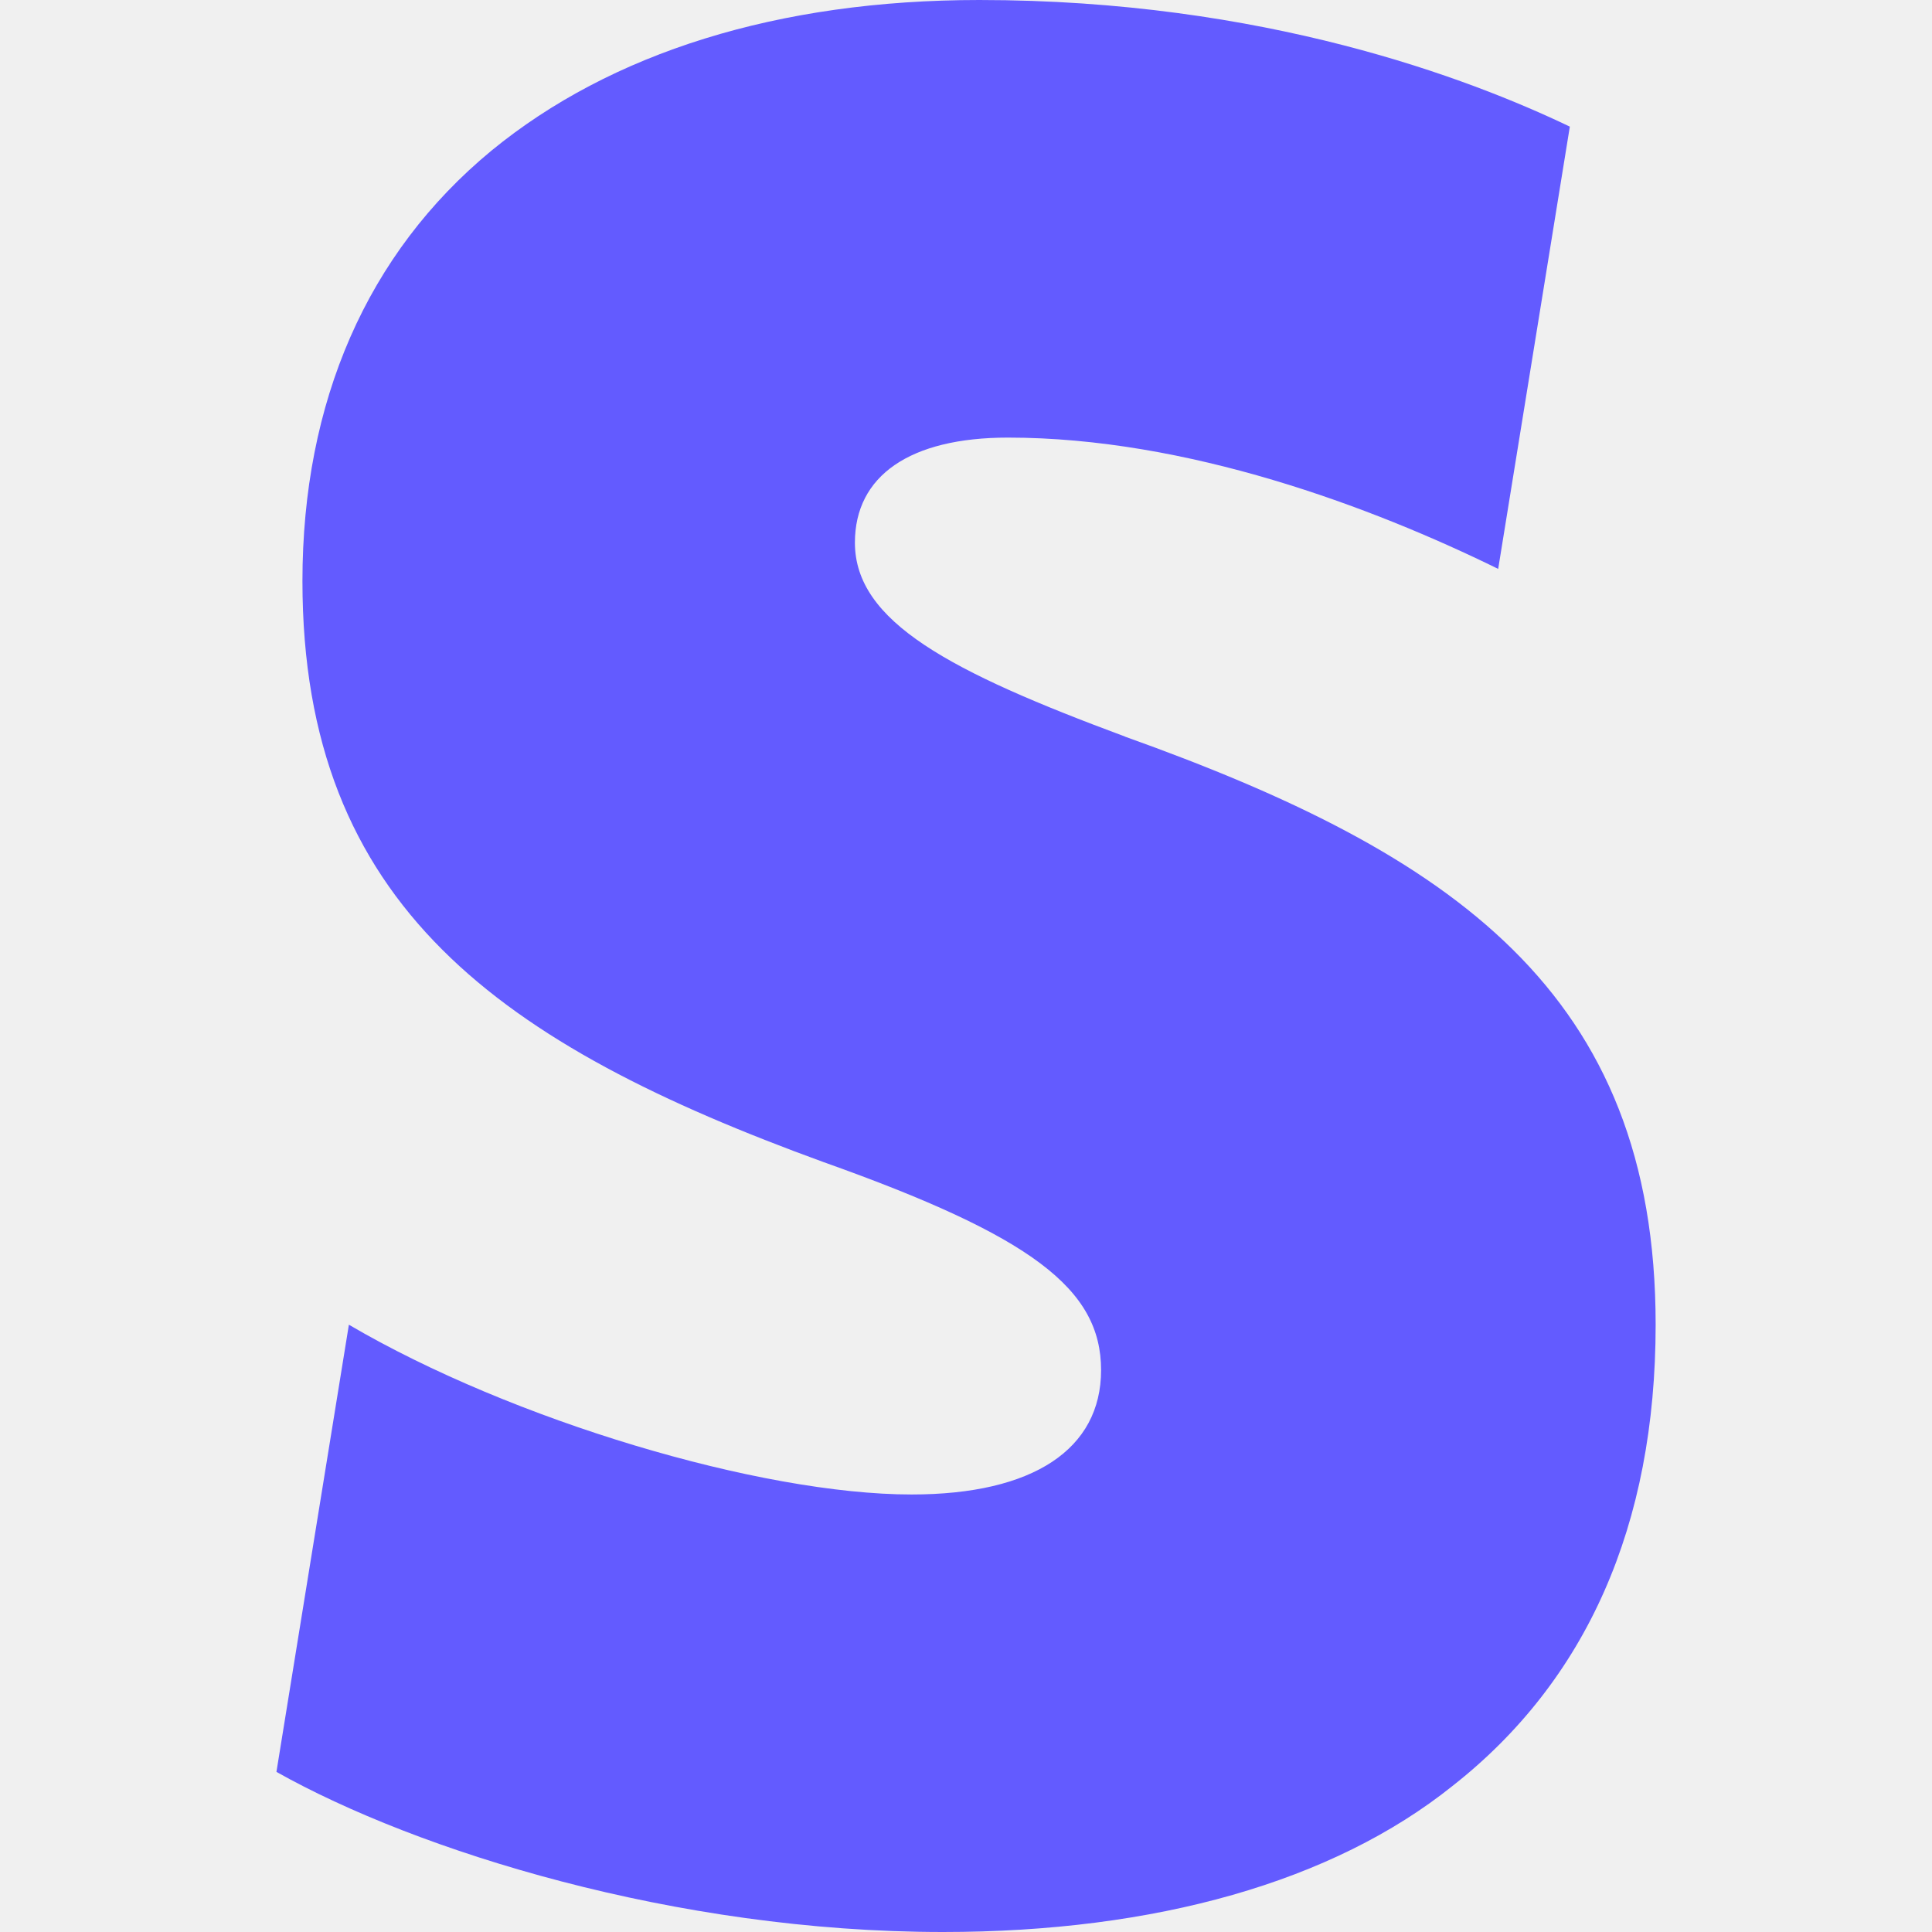
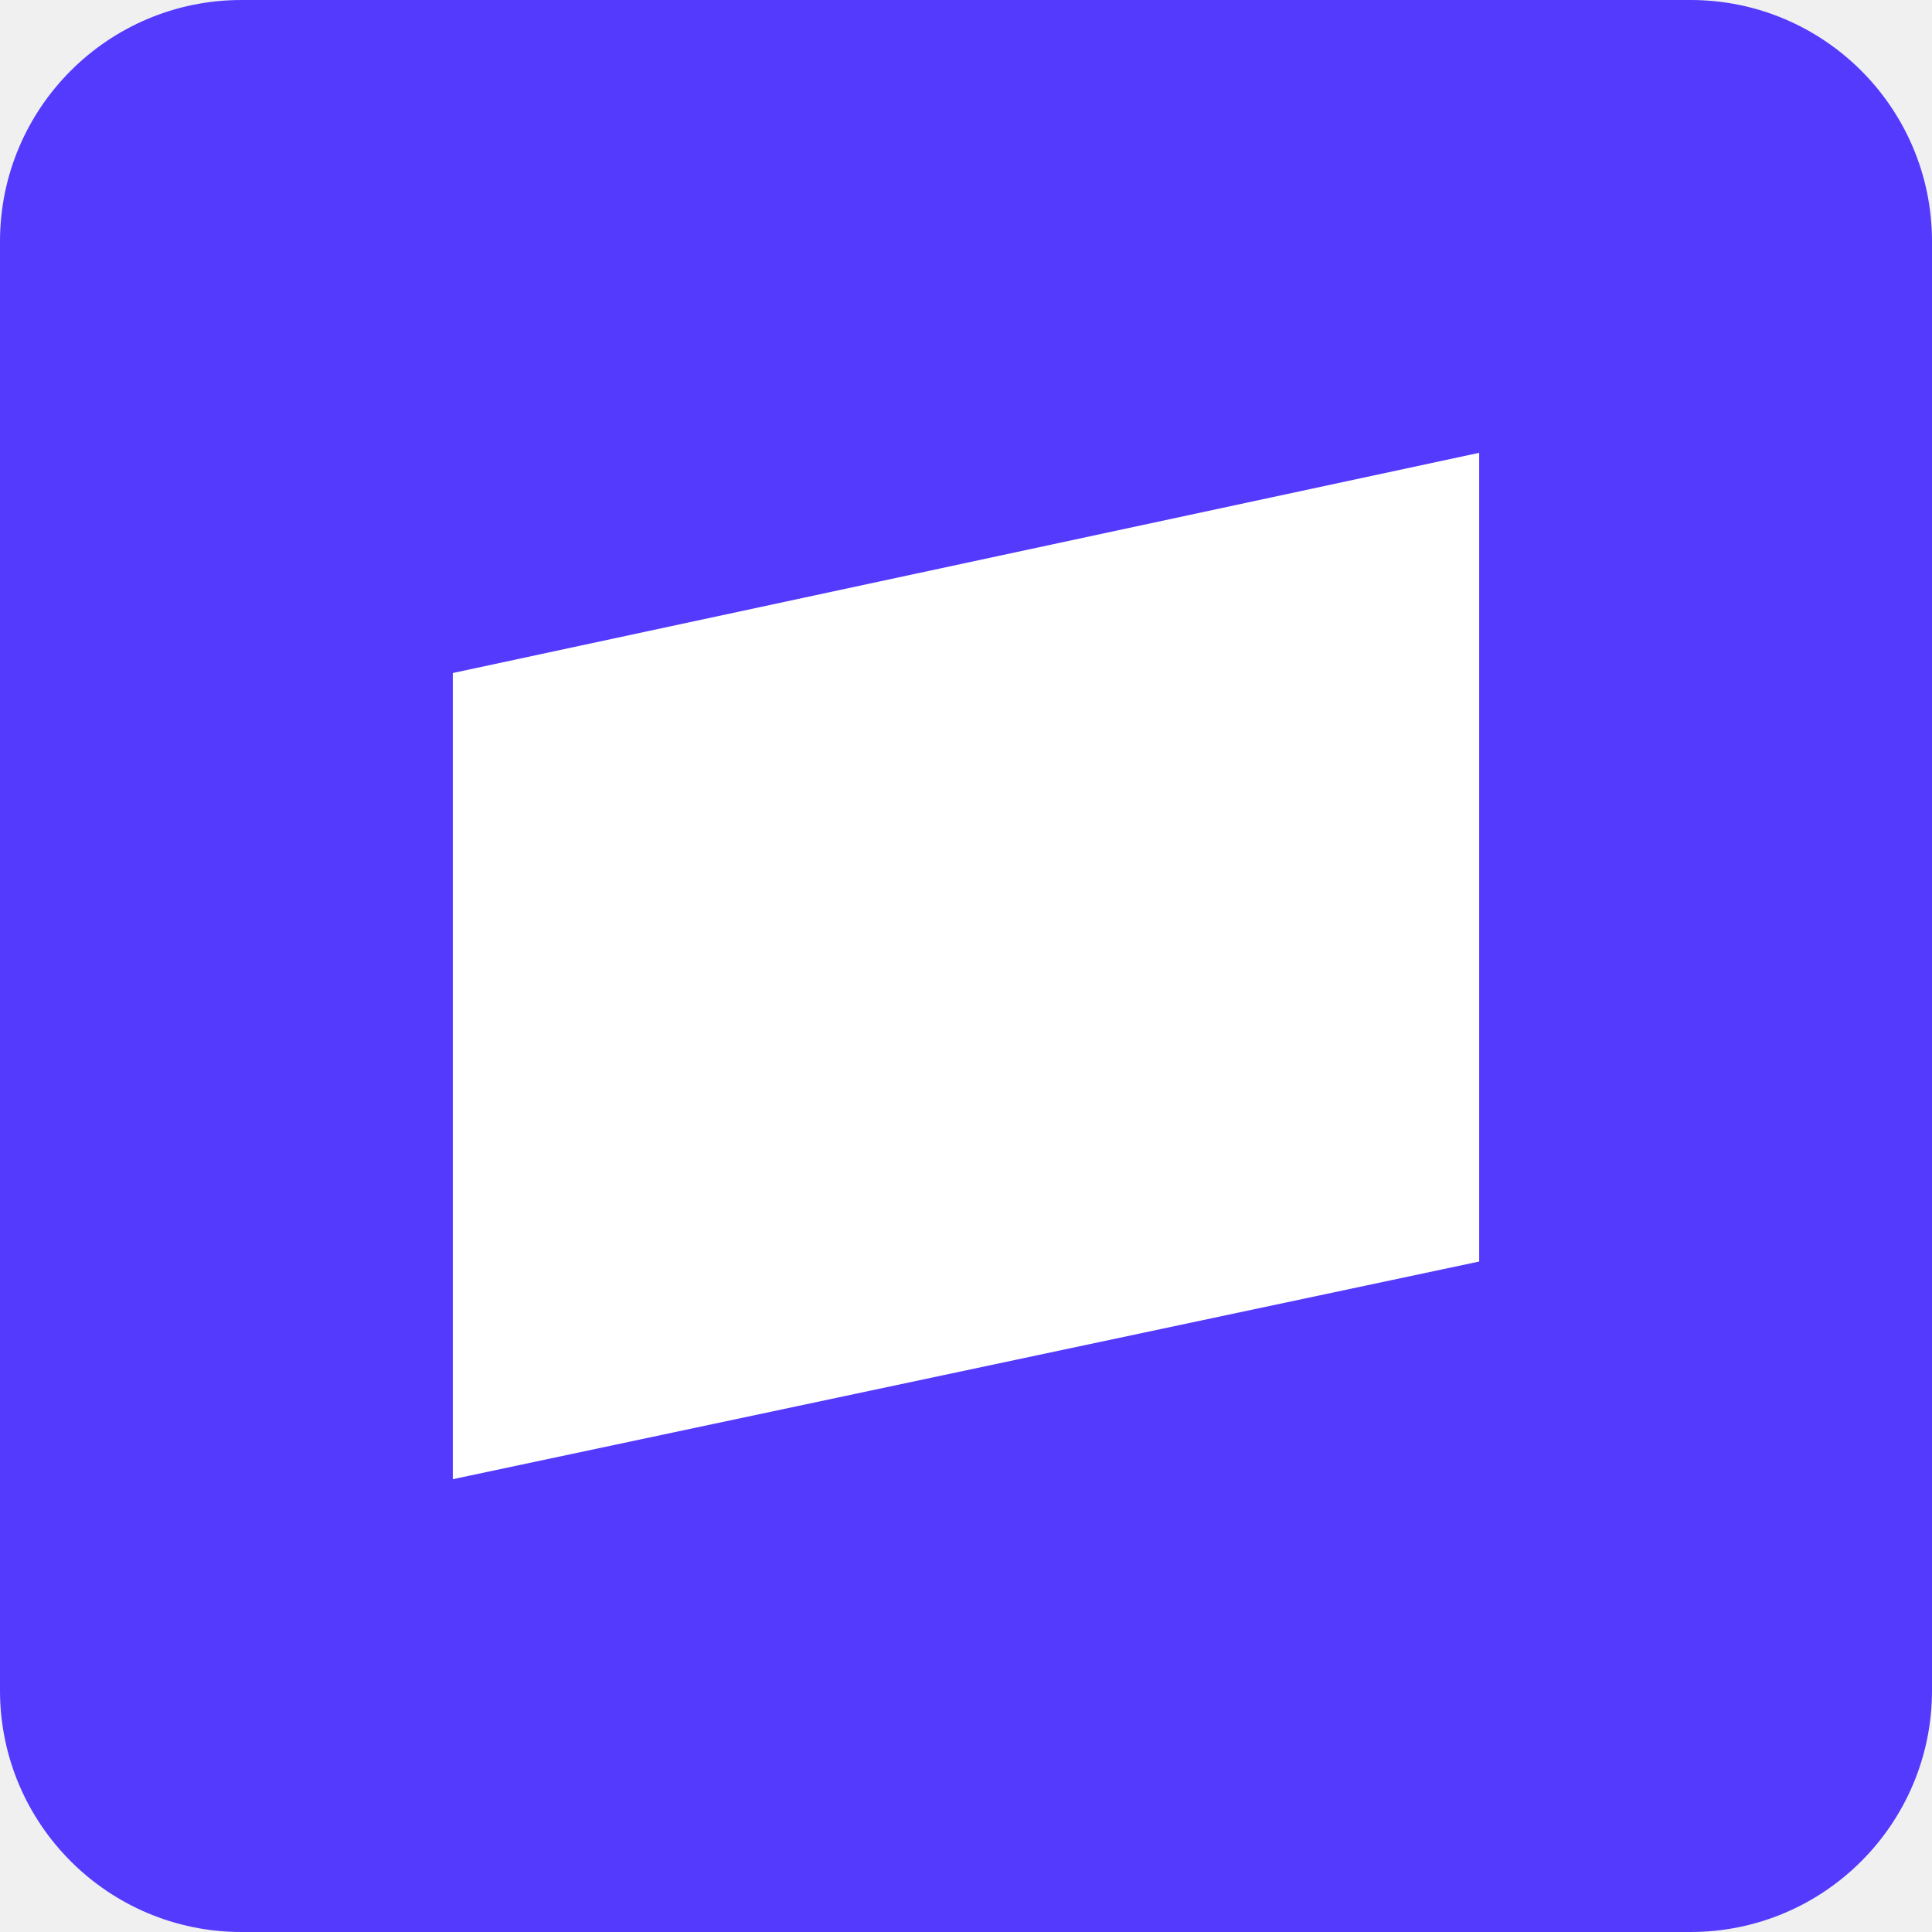
- <svg xmlns="http://www.w3.org/2000/svg" fill="#635BFF" role="img" viewBox="0 0 24 24">
-   <path d="M13.976 9.15c-2.172-.806-3.356-1.426-3.356-2.409 0-.831.683-1.305 1.901-1.305 2.227 0 4.515.858 6.09 1.631l.89-5.494C18.252.975 15.697 0 12.165 0 9.667 0 7.589.654 6.104 1.872 4.56 3.147 3.757 4.992 3.757 7.218c0 4.039 2.467 5.76 6.476 7.219 2.585.92 3.445 1.574 3.445 2.583 0 .98-.84 1.545-2.354 1.545-1.875 0-4.965-.921-6.99-2.109l-.9 5.555C5.175 22.99 8.385 24 11.714 24c2.641 0 4.843-.624 6.328-1.813 1.664-1.305 2.525-3.236 2.525-5.732 0-4.128-2.524-5.851-6.594-7.305h.003z" />
+ <svg xmlns="http://www.w3.org/2000/svg" width="512" height="512" viewBox="0 0 512 512" fill="none">
+   <g clip-path="url(#clip0_159_20)">
+     <rect width="512" height="512" fill="#533AFD" />
+     <path fill-rule="evenodd" clip-rule="evenodd" d="M120 392L392 334.317V120L120 178.357V392Z" fill="white" />
+   </g>
+   <defs>
+     <clipPath id="clip0_159_20">
+       <rect width="512" height="512" rx="64" fill="white" />
+     </clipPath>
+   </defs>
</svg>
